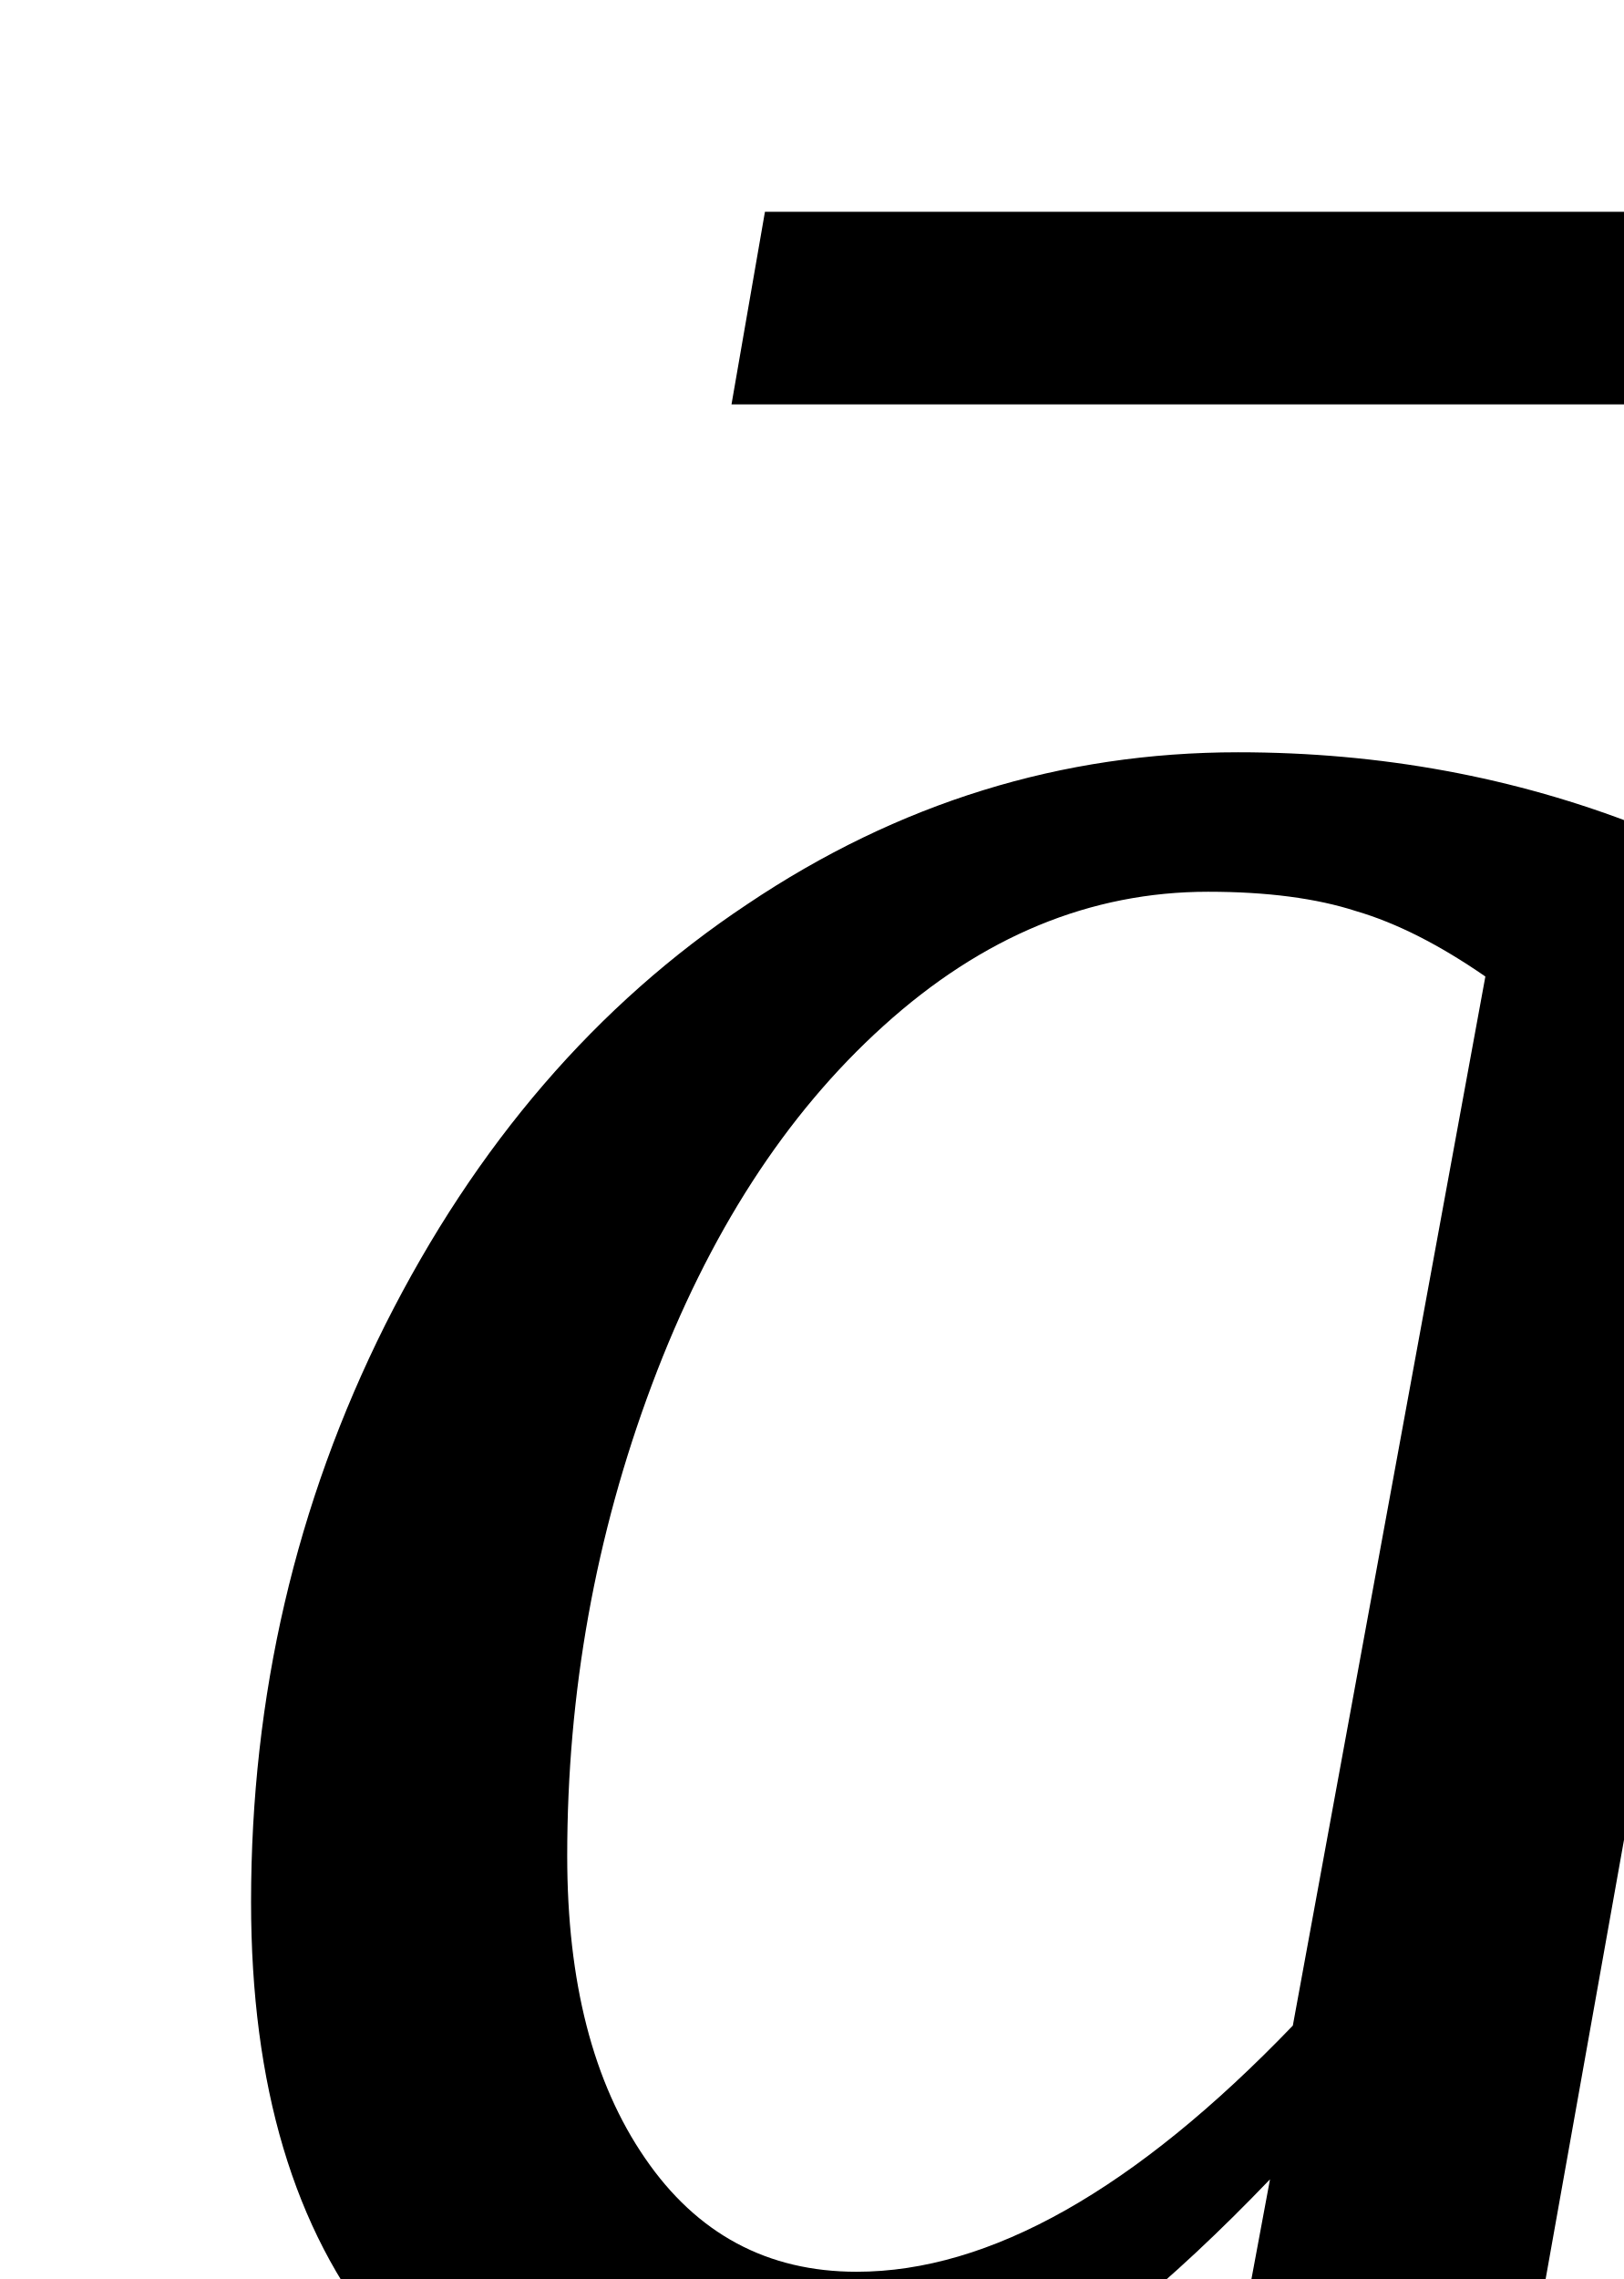
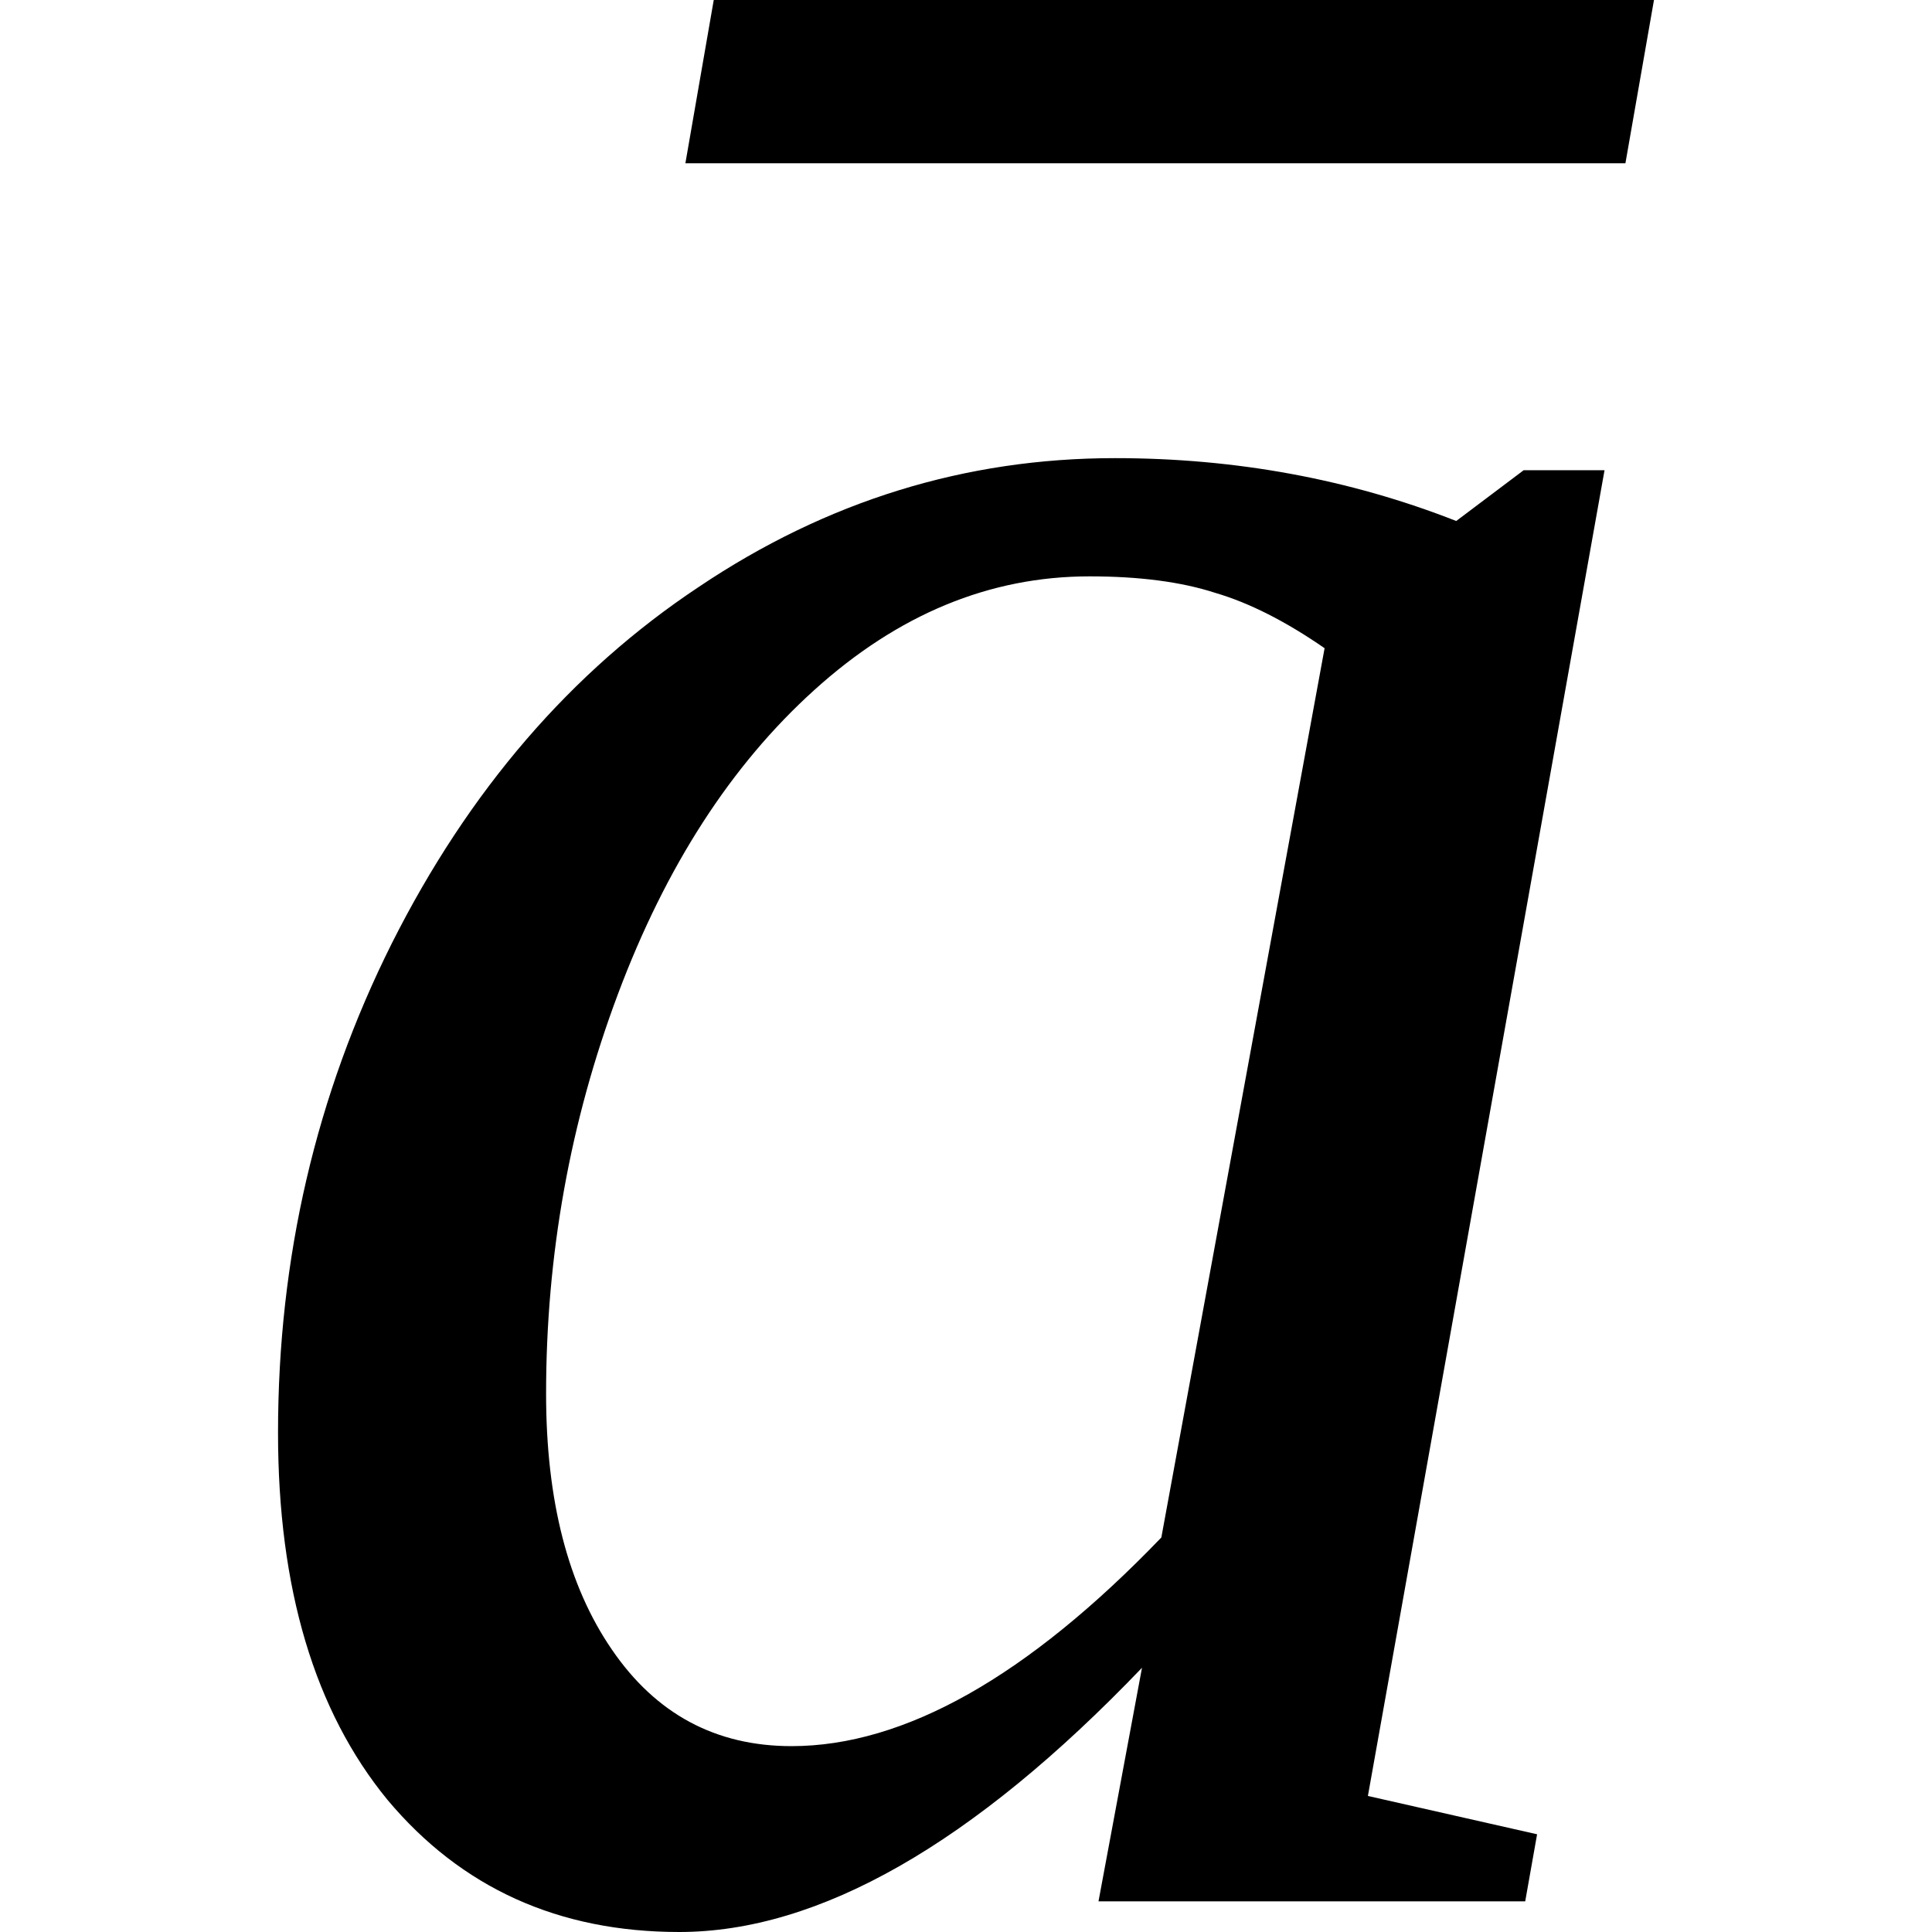
- <svg xmlns="http://www.w3.org/2000/svg" version="1.1">
-   <path d="M 6.799,10.31 7.682,10.51 7.62,10.86 H 5.393 L 5.62,9.641 Q 4.299,11.02 3.205,11.02 2.26,11.02 1.682,10.33 1.111,9.633 1.111,8.414 1.111,7.047 1.705,5.86 2.307,4.664 3.307,4 4.307,3.328 5.479,3.328 6.424,3.328 7.26,3.656 L 7.612,3.391 H 8.034 Z M 6.573,4.32 Q 6.268,4.109 6.002,4.031 5.737,3.945 5.346,3.945 4.565,3.945 3.909,4.539 3.26,5.125 2.885,6.125 2.51,7.125 2.51,8.211 2.51,9.047 2.854,9.547 3.198,10.05 3.791,10.05 4.674,10.05 5.721,8.961 Z M 3.237,1.789 3.385,0.937 H 8.292 L 8.143,1.789 Z" />
+ <svg xmlns="http://www.w3.org/2000/svg" version="1.1" id="svg4" width="10.083" height="10.083">
+   <defs id="defs8" />
+   <path d="m 7.139,9.373 0.883,0.2 -0.062,0.35 h -2.227 l 0.227,-1.219 q -1.321,1.379 -2.415,1.379 -0.945,0 -1.523,-0.69 -0.571,-0.697 -0.571,-1.916 0,-1.367 0.594,-2.554 0.602,-1.196 1.602,-1.86 1,-0.672 2.172,-0.672 0.945,0 1.781,0.328 l 0.352,-0.265 h 0.422 z m -0.226,-5.99 q -0.305,-0.211 -0.571,-0.289 -0.265,-0.086 -0.656,-0.086 -0.781,0 -1.437,0.594 -0.649,0.586 -1.024,1.586 -0.375,1 -0.375,2.086 0,0.836 0.344,1.336 0.344,0.503 0.937,0.503 0.883,0 1.93,-1.089 z m -3.336,-2.531 0.148,-0.852 h 4.907 L 8.483,0.852 Z" id="path2" />
</svg>
